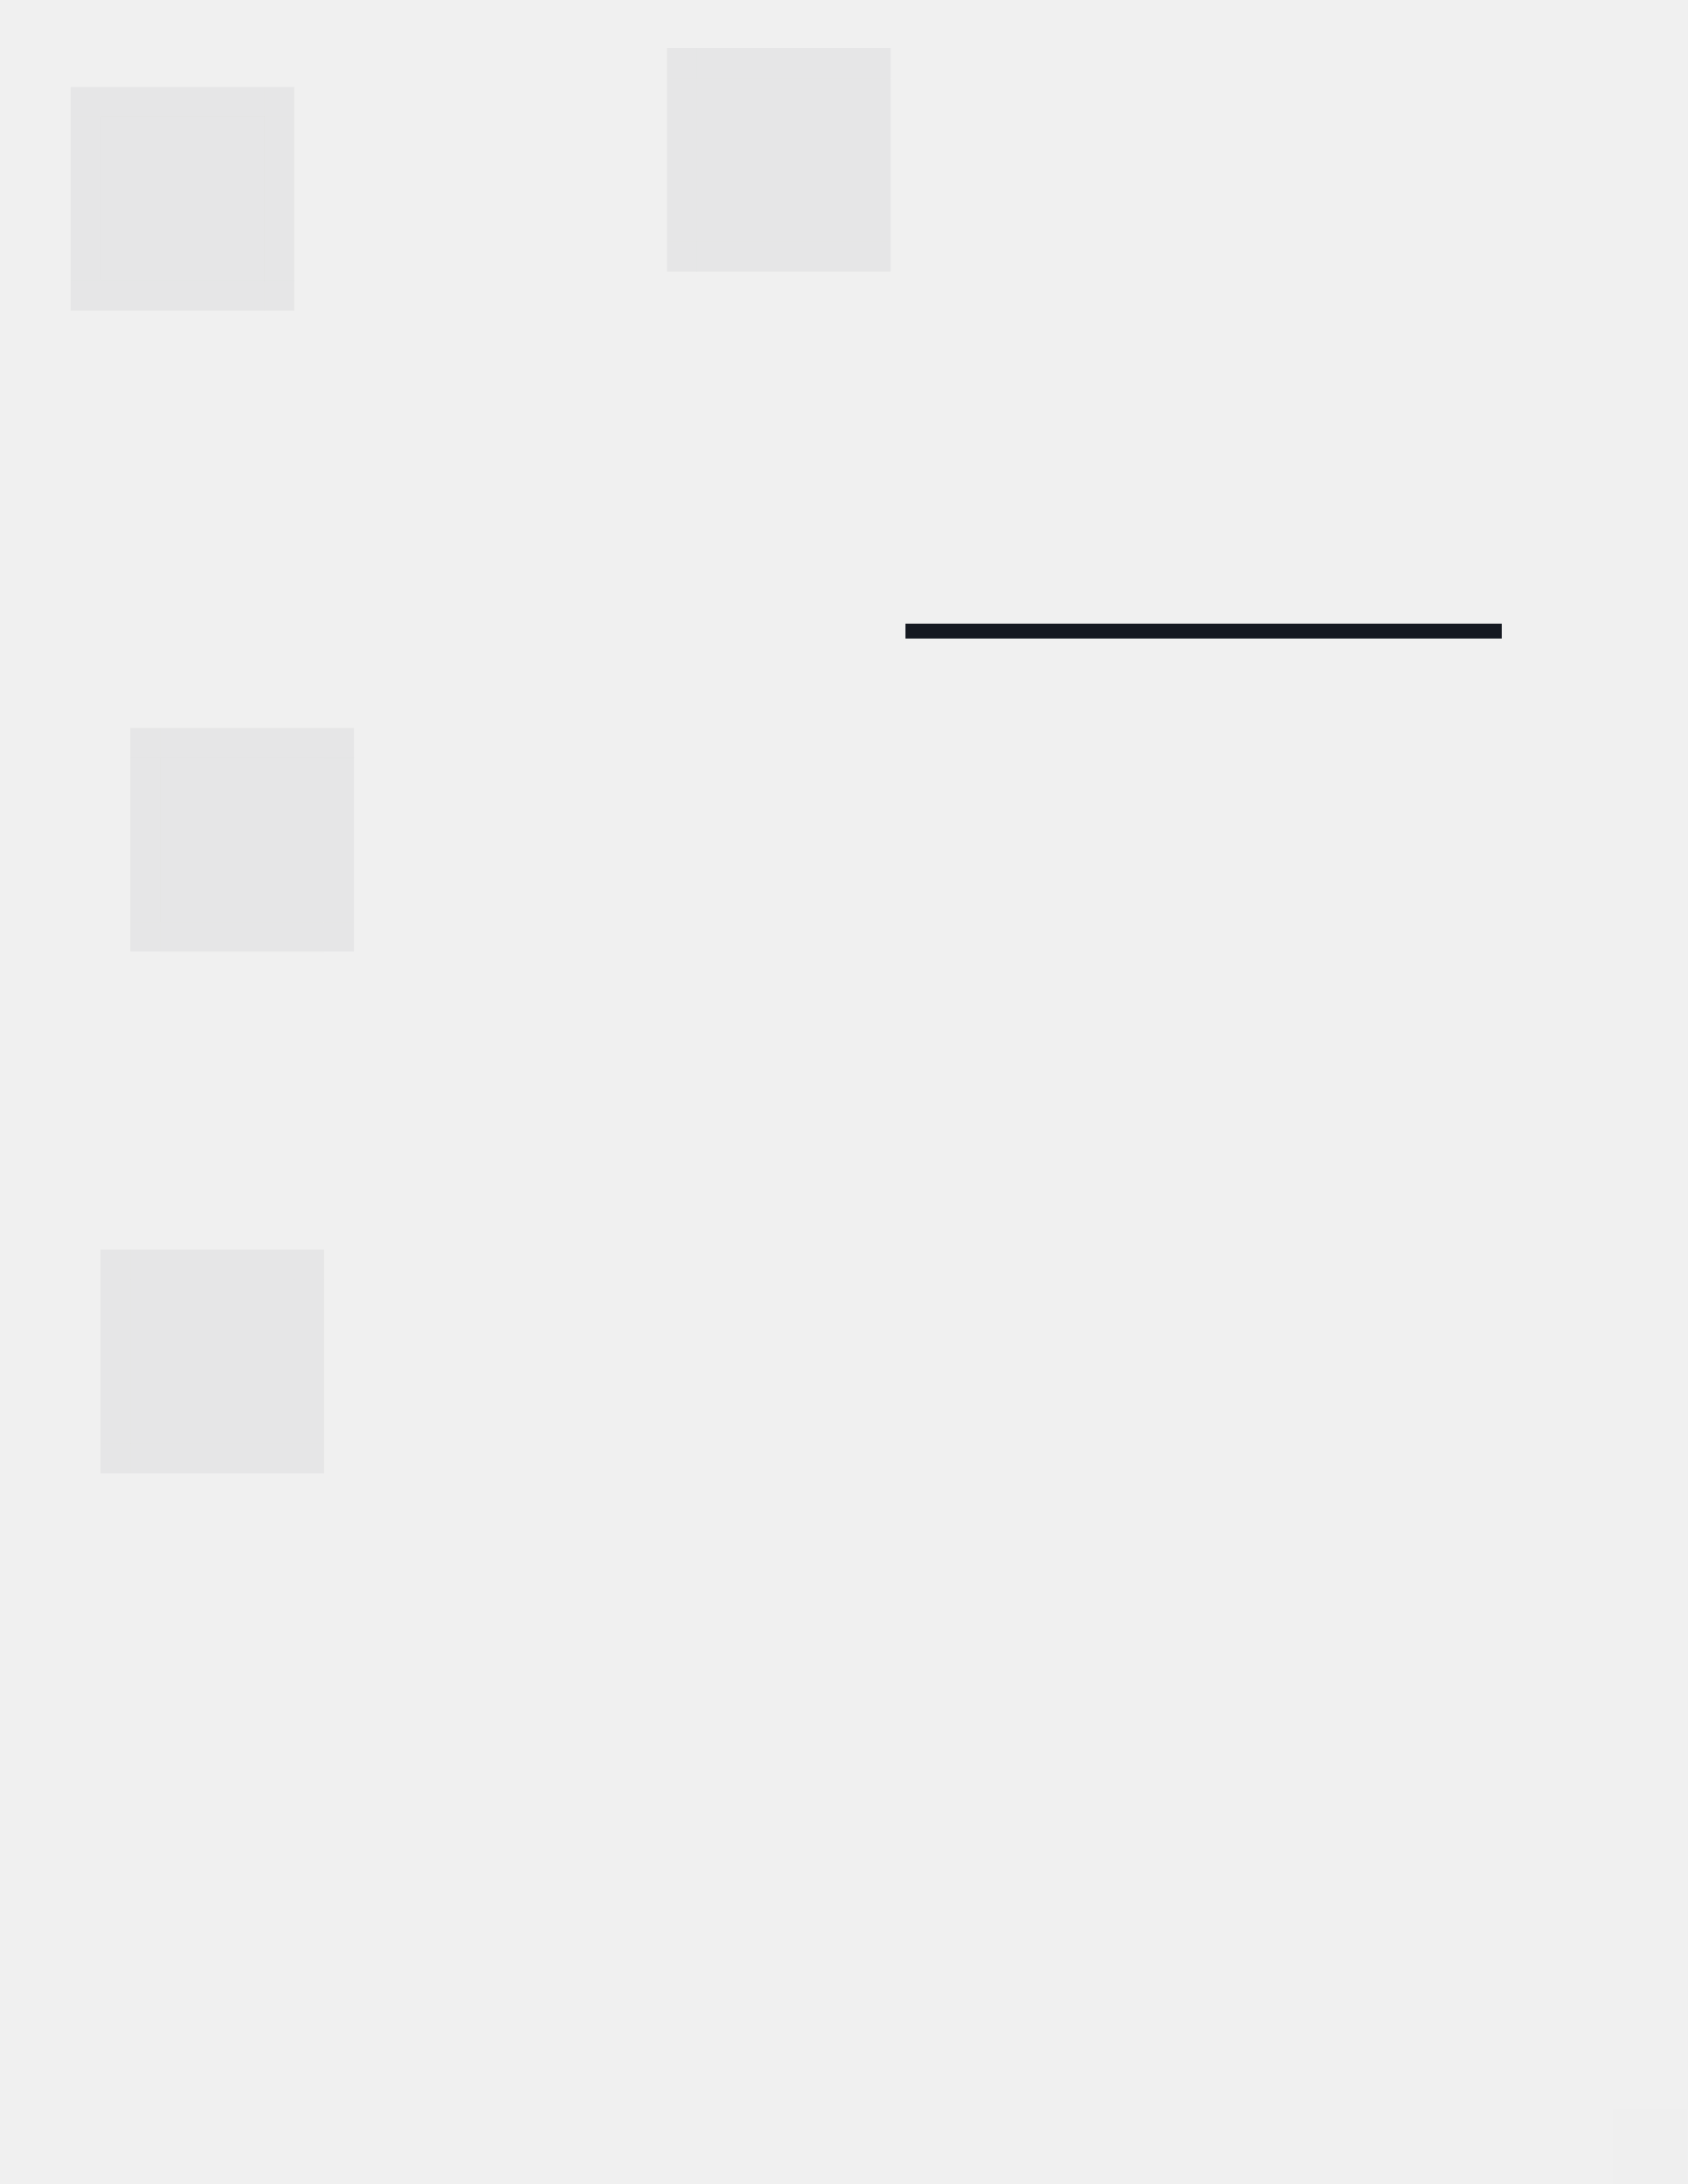
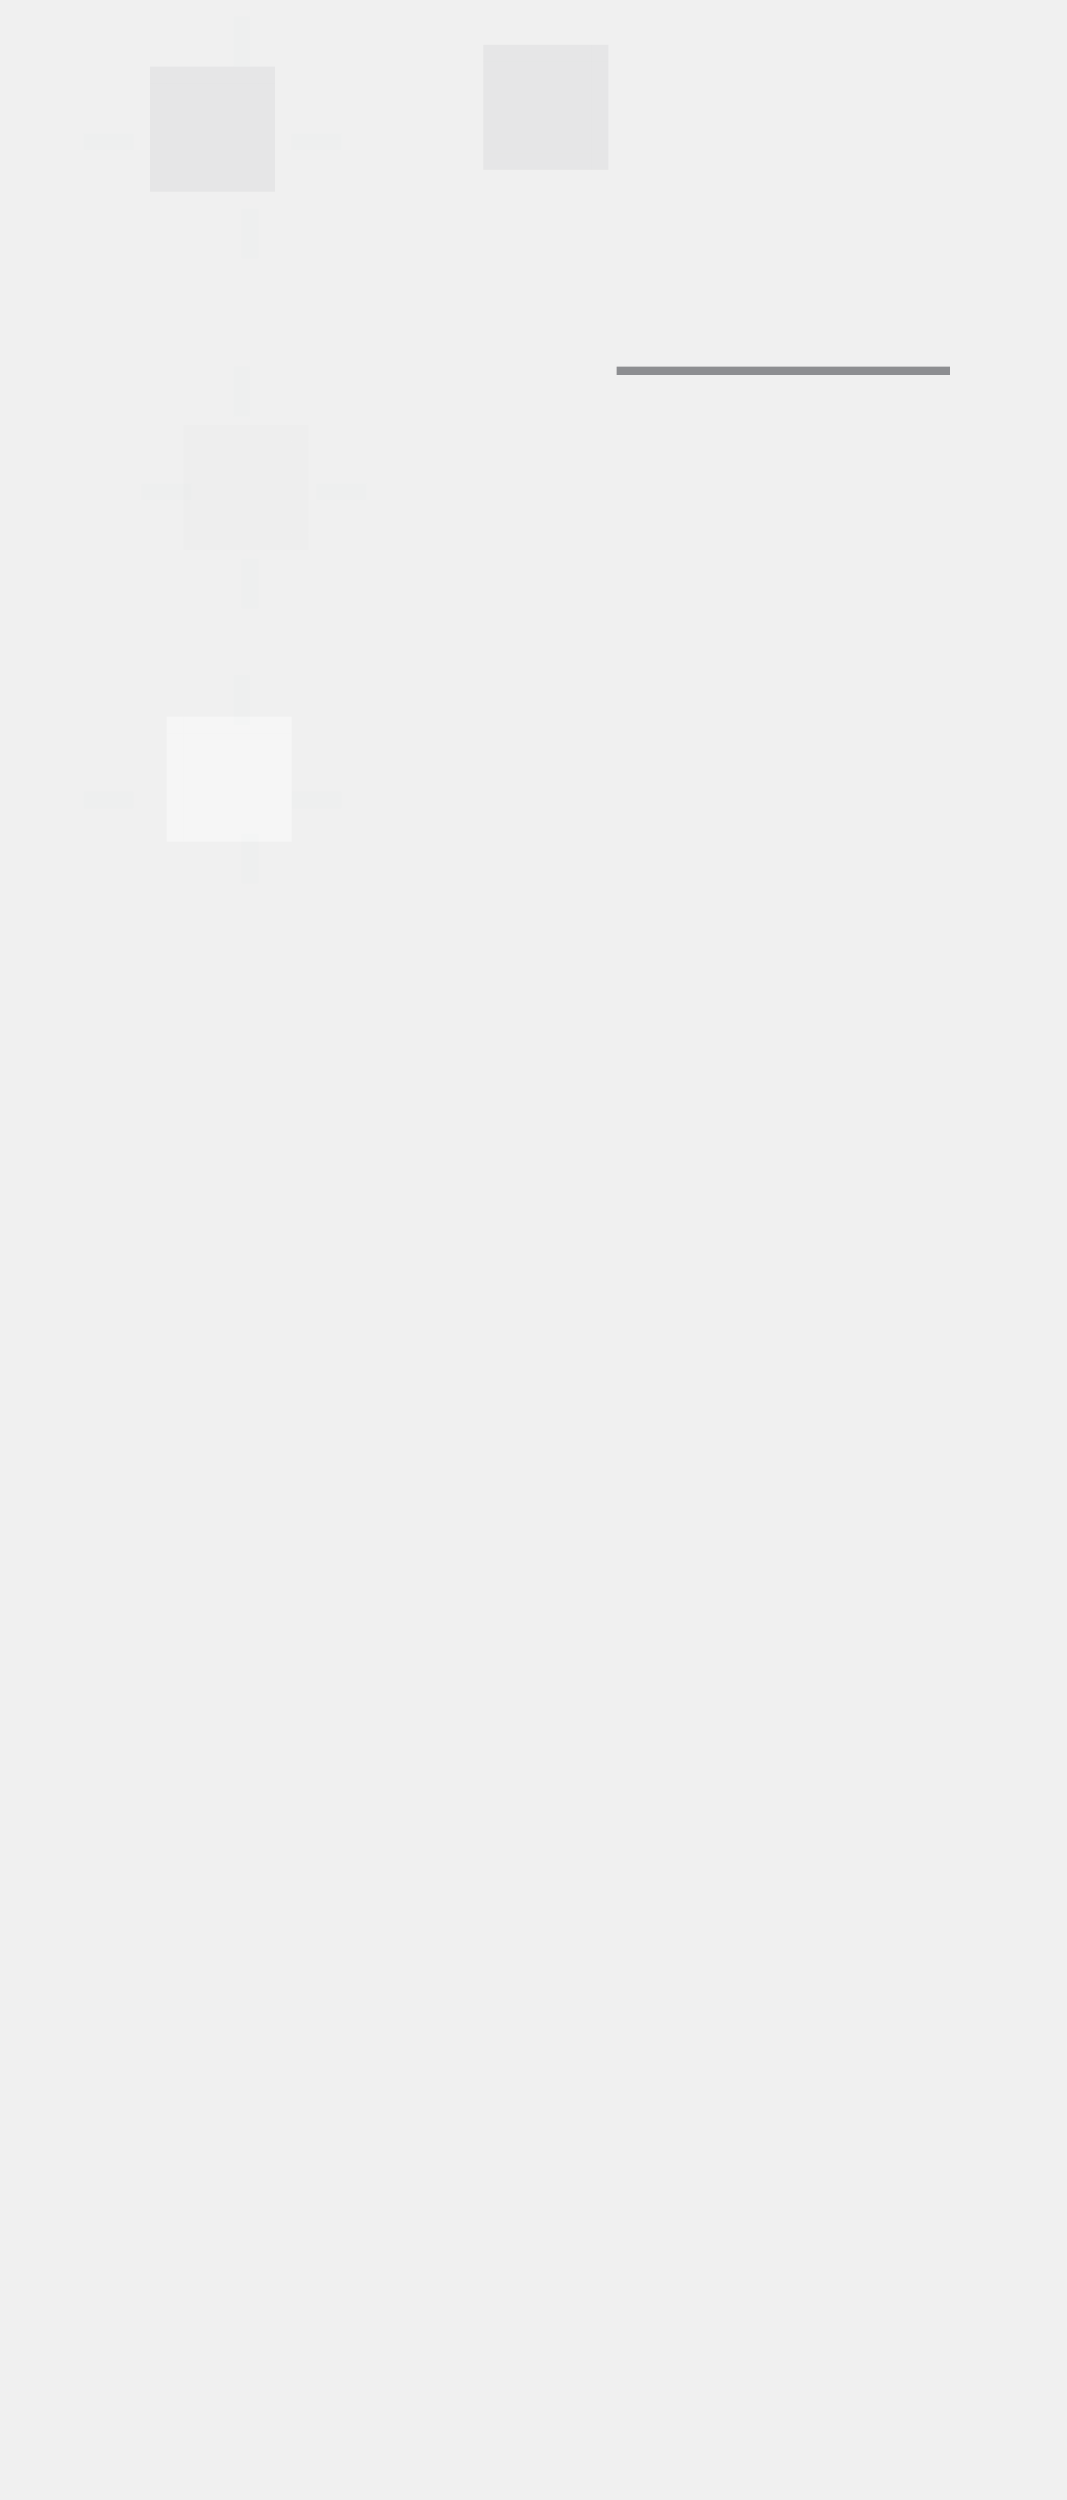
- <svg xmlns="http://www.w3.org/2000/svg" version="1.0" height="146.528" width="113.183" id="svg2">
+ <svg xmlns="http://www.w3.org/2000/svg" xmlns:xlink="http://www.w3.org/1999/xlink" id="svg2" width="136.533" height="320" version="1.0" viewBox="0 0 128 300">
  <defs id="defs5">
-     <style type="text/css" id="current-color-scheme">      
-       }</style>
+     <linearGradient id="linearGradient3830">
+       <stop id="stop3832" offset="0" style="stop-color:#ffffff;stop-opacity:0.843;" />
+       <stop id="stop3834" offset="1" style="stop-color:#ffffff;stop-opacity:0;" />
+     </linearGradient>
+     <linearGradient id="linearGradient3948">
+       <stop id="stop3950" offset="0" style="stop-color:#a5a5a5;stop-opacity:1;" />
+       <stop id="stop3952" offset="1" style="stop-color:#ffffff;stop-opacity:1;" />
+     </linearGradient>
+     <linearGradient id="linearGradient3788">
+       <stop style="stop-color:#ffffff;stop-opacity:0.431;" offset="0" id="stop3790" />
+       <stop style="stop-color:#d7d7d7;stop-opacity:0;" offset="1" id="stop3792" />
+     </linearGradient>
+     <linearGradient id="linearGradient3191">
+       <stop id="stop3193" offset="0" style="stop-color:#ffffff;stop-opacity:1;" />
+       <stop id="stop3195" offset="1" style="stop-color:#ffffff;stop-opacity:0;" />
+     </linearGradient>
+     <linearGradient id="linearGradient3205">
+       <stop style="stop-color:#000000;stop-opacity:1;" offset="0" id="stop3207" />
+       <stop style="stop-color:#000000;stop-opacity:0;" offset="1" id="stop3209" />
+     </linearGradient>
+     <linearGradient id="linearGradient3217">
+       <stop id="stop3219-2" offset="0" style="stop-color:#000000;stop-opacity:1;" />
+       <stop style="stop-color:#000000;stop-opacity:0.498;" offset="0.281" id="stop3173" />
+       <stop id="stop3175" offset="0.558" style="stop-color:#000000;stop-opacity:0.247;" />
+       <stop id="stop3221-6" offset="1" style="stop-color:#000000;stop-opacity:0;" />
+     </linearGradient>
+     <radialGradient xlink:href="#linearGradient3217" id="radialGradient3965" gradientUnits="userSpaceOnUse" gradientTransform="matrix(0.1444476,0,0,0.01872387,-62.31353,11.59544)" cx="389.854" cy="181.83" fx="389.854" fy="181.83" r="373.854" />
+     <radialGradient xlink:href="#linearGradient3205" id="radialGradient3968" gradientUnits="userSpaceOnUse" gradientTransform="matrix(0.1444413,0,0,0.2257731,-62.31106,-8.996376)" cx="389.854" cy="108.5" fx="389.854" fy="108.5" r="373.854" />
+     <radialGradient xlink:href="#linearGradient3191" id="radialGradient3971" gradientUnits="userSpaceOnUse" gradientTransform="matrix(0.1444413,0,0,0.2257731,-62.31106,-7.996376)" cx="389.854" cy="108.5" fx="389.854" fy="108.5" r="373.854" />
+     <radialGradient xlink:href="#linearGradient3205" id="radialGradient3697" gradientUnits="userSpaceOnUse" gradientTransform="matrix(0.06419612,0,0,0.2257731,3.972862,-85.99638)" cx="389.854" cy="108.5" fx="389.854" fy="108.5" r="373.854" />
+     <radialGradient xlink:href="#linearGradient3191" id="radialGradient3700" gradientUnits="userSpaceOnUse" gradientTransform="matrix(0.06419612,0,0,0.2257731,3.972862,-86.99638)" cx="389.854" cy="108.5" fx="389.854" fy="108.5" r="373.854" />
+     <radialGradient r="373.854" fy="108.5" fx="389.854" cy="108.5" cx="389.854" gradientTransform="matrix(0.06419612,0,0,0.2257731,3.972862,-122.9964)" gradientUnits="userSpaceOnUse" id="radialGradient3868" xlink:href="#linearGradient3205" />
+     <radialGradient r="373.854" fy="108.5" fx="389.854" cy="108.5" cx="389.854" gradientTransform="matrix(0.06419612,0,0,0.2257731,3.972862,-109.9964)" gradientUnits="userSpaceOnUse" id="radialGradient3870" xlink:href="#linearGradient3191" />
+     <radialGradient xlink:href="#linearGradient3191" id="radialGradient4081" gradientUnits="userSpaceOnUse" gradientTransform="matrix(0.1444413,0,0,0.2257731,-62.31106,-7.996376)" cx="389.854" cy="108.5" fx="389.854" fy="108.5" r="373.854" />
+     <radialGradient xlink:href="#linearGradient3205" id="radialGradient4083" gradientUnits="userSpaceOnUse" gradientTransform="matrix(0.1444413,0,0,0.2257731,-62.31106,-8.996376)" cx="389.854" cy="108.5" fx="389.854" fy="108.5" r="373.854" />
+     <radialGradient xlink:href="#linearGradient3217" id="radialGradient4085" gradientUnits="userSpaceOnUse" gradientTransform="matrix(0.1444476,0,0,0.01872387,-62.31353,11.59544)" cx="389.854" cy="181.83" fx="389.854" fy="181.83" r="373.854" />
+     <radialGradient xlink:href="#linearGradient3217" id="radialGradient4088" gradientUnits="userSpaceOnUse" gradientTransform="matrix(0.06419893,0,0,0.01872387,3.971765,-10.40456)" cx="389.854" cy="181.83" fx="389.854" fy="181.83" r="373.854" />
+     <radialGradient xlink:href="#linearGradient3205" id="radialGradient4091" gradientUnits="userSpaceOnUse" gradientTransform="matrix(0.06419612,0,0,0.2257731,3.972862,-30.99638)" cx="389.854" cy="108.5" fx="389.854" fy="108.5" r="373.854" />
+     <radialGradient xlink:href="#linearGradient3191" id="radialGradient4094" gradientUnits="userSpaceOnUse" gradientTransform="matrix(0.06419612,0,0,0.2257731,3.972862,-28.99638)" cx="389.854" cy="108.5" fx="389.854" fy="108.5" r="373.854" />
+     <radialGradient xlink:href="#linearGradient3205" id="radialGradient3824" gradientUnits="userSpaceOnUse" gradientTransform="matrix(0.06419612,0,0,0.2257731,3.972862,-85.99638)" cx="389.854" cy="108.5" fx="389.854" fy="108.5" r="373.854" />
+     <radialGradient xlink:href="#linearGradient3191" id="radialGradient3826" gradientUnits="userSpaceOnUse" gradientTransform="matrix(0.06419612,0,0,0.2257731,3.972862,-86.99638)" cx="389.854" cy="108.5" fx="389.854" fy="108.5" r="373.854" />
+     <radialGradient xlink:href="#linearGradient3205" id="radialGradient3067" gradientUnits="userSpaceOnUse" gradientTransform="matrix(0.06419612,0,0,0.2257731,3.972862,-31.99638)" cx="389.854" cy="108.5" fx="389.854" fy="108.5" r="373.854" />
+     <radialGradient xlink:href="#linearGradient3205" id="radialGradient3076" gradientUnits="userSpaceOnUse" gradientTransform="matrix(0.06419612,0,0,0.2257731,3.972862,-31.99638)" cx="389.854" cy="108.5" fx="389.854" fy="108.5" r="373.854" />
+     <radialGradient xlink:href="#linearGradient3191" id="radialGradient3095" gradientUnits="userSpaceOnUse" gradientTransform="matrix(0.06419612,0,0,0.2257731,3.972862,-72.99638)" cx="389.854" cy="108.5" fx="389.854" fy="108.5" r="373.854" />
+     <radialGradient xlink:href="#linearGradient3205" id="radialGradient3098" gradientUnits="userSpaceOnUse" gradientTransform="matrix(0.06419612,0,0,0.2257731,3.972862,-85.99638)" cx="389.854" cy="108.5" fx="389.854" fy="108.5" r="373.854" />
+     <radialGradient xlink:href="#linearGradient3191" id="radialGradient3101" gradientUnits="userSpaceOnUse" gradientTransform="matrix(0.06419612,0,0,0.2257731,3.972862,-109.9964)" cx="389.854" cy="108.5" fx="389.854" fy="108.5" r="373.854" />
+     <radialGradient xlink:href="#linearGradient3205" id="radialGradient3104" gradientUnits="userSpaceOnUse" gradientTransform="matrix(0.06419612,0,0,0.2257731,3.972862,-122.9964)" cx="389.854" cy="108.5" fx="389.854" fy="108.5" r="373.854" />
+     <radialGradient xlink:href="#linearGradient3205" id="radialGradient3066" gradientUnits="userSpaceOnUse" gradientTransform="matrix(0.06419612,0,0,0.2257731,57.97286,-73.99638)" cx="389.854" cy="108.5" fx="389.854" fy="108.5" r="373.854" />
+     <radialGradient xlink:href="#linearGradient3191" id="radialGradient3068" gradientUnits="userSpaceOnUse" gradientTransform="matrix(0.06419612,0,0,0.2257731,57.97286,-72.99638)" cx="389.854" cy="108.5" fx="389.854" fy="108.5" r="373.854" />
+     <linearGradient id="linearGradient3215">
+       <stop id="stop3217" style="stop-color:#ffffff;stop-opacity:1;" offset="0" />
+       <stop id="stop3221" style="stop-color:#ffffff;stop-opacity:0.282;" offset="0.5" />
+       <stop id="stop3219" style="stop-color:#ffffff;stop-opacity:0;" offset="1" />
+     </linearGradient>
+     <linearGradient id="linearGradient4157">
+       <stop style="stop-color:#ffffff;stop-opacity:0.706;" offset="0" id="stop4159" />
+       <stop style="stop-color:#b5b5b5;stop-opacity:0.196;" offset="1" id="stop4161" />
+     </linearGradient>
+     <style id="current-color-scheme" type="text/css" />
  </defs>
-   <g transform="translate(-2.257415,-6.158898)" style="opacity:1" id="separator">
-     <rect style="color:#fcfcfc;opacity:0.2;fill:currentColor;fill-opacity:1;stroke:none" id="rect4052" width="40" height="1" x="63" y="-49" transform="scale(1,-1)" class="ColorScheme-ViewBackground" />
-     <rect class="ColorScheme-ViewText" transform="scale(1,-1)" y="-49" x="63" height="1" width="40" id="rect4054" style="color:#31363b;opacity:1;fill:#151921;fill-opacity:1;stroke:none" />
+   <rect ry="2.077" rx="0" y="-10" x="-10" height="2.077" width="2.033" id="hint-tile-center" style="fill:#008080;fill-opacity:1;fill-rule:nonzero;stroke:none;opacity:0.01" />
+   <rect style="fill:#008080;fill-opacity:1;fill-rule:nonzero;stroke:none;opacity:0.01" id="pressed-hint-top-margin" width="2" height="6" x="28" y="2" />
+   <rect y="25" x="29" height="6" width="2" id="pressed-hint-bottom-margin" style="fill:#008080;fill-opacity:1;fill-rule:nonzero;stroke:none;opacity:0.01" />
+   <rect y="16" x="10" height="2" width="6" id="pressed-hint-left-margin" style="fill:#008080;fill-opacity:1;fill-rule:nonzero;stroke:none;opacity:0.01" />
+   <rect style="fill:#008080;fill-opacity:1;fill-rule:nonzero;stroke:none;opacity:0.01" id="pressed-hint-right-margin" width="6" height="2" x="35" y="16" />
+   <rect style="fill:#008080;fill-opacity:1;fill-rule:nonzero;stroke:none;opacity:0.01" id="normal-hint-left-margin" width="6" height="2" x="17" y="58" />
+   <rect y="44" x="28" height="6" width="2" id="normal-hint-top-margin" style="fill:#008080;fill-opacity:1;fill-rule:nonzero;stroke:none;opacity:0.01" />
+   <rect style="fill:#008080;fill-opacity:1;fill-rule:nonzero;stroke:none;opacity:0.01" id="normal-hint-bottom-margin" width="2" height="6" x="29" y="67" />
+   <rect y="58" x="38" height="2" width="6" id="normal-hint-right-margin" style="fill:#008080;fill-opacity:1;fill-rule:nonzero;stroke:none;opacity:0.01" />
+   <g id="separator" style="opacity:1" transform="translate(11,-4)">
+     <rect class="ColorScheme-ViewBackground" transform="scale(1,-1)" y="-49" x="63" height="1" width="40" id="rect4052" style="opacity:0.2;fill:currentColor;fill-opacity:1;stroke:none" />
+     <rect style="opacity:0.3;fill:#151921;fill-opacity:1;stroke:none" id="rect4054" width="40" height="1" x="63" y="-49" transform="scale(1,-1)" class="ColorScheme-ViewText" />
  </g>
-   <path class="ColorScheme-ViewBackground" style="color:#fcfcfc;opacity:0.05;fill:#151921;fill-opacity:1;fill-rule:nonzero;stroke:none" d="m 10.743,50.841 v 11 h 11 v -11 z" id="normal-center" />
-   <path class="ColorScheme-ViewBackground" style="color:#fcfcfc;opacity:0.05;fill:#151921;fill-opacity:1;fill-rule:nonzero;stroke:none" d="m 21.743,50.841 v 11 h 2 c 6.68e-4,-0.018 0,-0.034 0,-0.053 v -10.894 c 0,-0.018 6.68e-4,-0.035 0,-0.053 h -2 z" id="normal-right" />
-   <path class="ColorScheme-ViewBackground" style="color:#fcfcfc;opacity:0.05;fill:#151921;fill-opacity:1;fill-rule:nonzero;stroke:none" d="m 10.743,48.841 v 2 H 21.743 V 48.841 c -0.004,-6.7e-4 0.004,0 10e-7,0 h -10.988 c -0.004,0 -0.008,-6.7e-4 -0.012,0 z" id="normal-top" />
-   <path class="ColorScheme-ViewBackground" style="color:#fcfcfc;opacity:0.05;fill:#151921;fill-opacity:1;fill-rule:nonzero;stroke:none" d="m 8.743,50.841 c -6.7e-4,0.018 0,0.034 0,0.053 v 10.894 c 0,0.018 -6.7e-4,0.035 0,0.053 h 2 v -11 H 8.743 Z" id="normal-left" />
-   <path class="ColorScheme-ViewBackground" style="color:#fcfcfc;opacity:0.05;fill:#151921;fill-opacity:1;fill-rule:nonzero;stroke:none" d="m 10.743,61.841 v 2 h 11 v -2 z" id="normal-bottom" />
-   <path class="ColorScheme-ViewBackground" id="normal-topleft" d="m 8.743,48.841 v 2 H 10.742 V 48.841 c -7.46e-4,-6.7e-4 7.63e-4,0 0,0 H 8.745 c -7.28e-4,0 -0.002,-6.7e-4 -0.002,0 z" style="color:#fcfcfc;opacity:0.05;fill:#151921;fill-opacity:1;fill-rule:nonzero;stroke:none" />
-   <path class="ColorScheme-ViewBackground" id="normal-topright" d="m 21.743,48.842 v 2 h 2 v -2 c -7.46e-4,-6.7e-4 7.63e-4,0 0,0 h -1.998 c -7.28e-4,0 -0.002,-6.7e-4 -0.002,0 z" style="color:#fcfcfc;opacity:0.05;fill:#151921;fill-opacity:1;fill-rule:nonzero;stroke:none" />
-   <path class="ColorScheme-ViewBackground" style="color:#fcfcfc;opacity:0.05;fill:#151921;fill-opacity:1;fill-rule:nonzero;stroke:none" d="m 21.743,61.841 v 2 h 2 V 61.841 c -7.46e-4,-6.7e-4 7.63e-4,0 0,0 h -1.998 c -7.28e-4,0 -0.002,-6.7e-4 -0.002,0 z" id="normal-bottomright" />
-   <path class="ColorScheme-ViewBackground" id="normal-bottomleft" d="m 8.743,61.841 v 2 H 10.742 V 61.841 c -7.46e-4,-6.7e-4 7.63e-4,0 0,0 H 8.745 c -7.28e-4,0 -0.002,-6.7e-4 -0.002,0 z" style="color:#fcfcfc;opacity:0.05;fill:#151921;fill-opacity:1;fill-rule:nonzero;stroke:none" />
-   <path class="ColorScheme-ViewFocus" style="color:#3daee9;opacity:0.05;fill:#151921;fill-opacity:1;fill-rule:nonzero;stroke:none" d="M 6.742,7.841 V 18.841 H 17.742 V 7.841 Z" id="pressed-center" />
-   <path class="ColorScheme-ViewFocus" style="color:#3daee9;opacity:0.05;fill:#151921;fill-opacity:1;fill-rule:nonzero;stroke:none" d="M 17.742,7.841 V 18.841 h 2 c 6.68e-4,-0.018 0,-0.034 0,-0.053 V 7.894 c 0,-0.018 6.68e-4,-0.035 0,-0.053 h -2 z" id="pressed-right" />
-   <path class="ColorScheme-ViewFocus" style="color:#3daee9;opacity:0.05;fill:#151921;fill-opacity:1;fill-rule:nonzero;stroke:none" d="m 6.742,5.841 v 2 H 17.742 v -2 c -0.004,-6.7e-4 0.004,0 3.01e-4,0 H 6.754 c -0.004,0 -0.008,-6.7e-4 -0.012,0 z" id="pressed-top" />
-   <path class="ColorScheme-ViewFocus" style="color:#3daee9;opacity:0.05;fill:#151921;fill-opacity:1;fill-rule:nonzero;stroke:none" d="m 4.743,7.841 c -6.7e-4,0.018 0,0.034 0,0.053 V 18.788 c 0,0.018 -6.7e-4,0.035 0,0.053 h 2 V 7.841 h -2 z" id="pressed-left" />
-   <path class="ColorScheme-ViewFocus" style="color:#3daee9;opacity:0.05;fill:#151921;fill-opacity:1;fill-rule:nonzero" d="m 6.743,18.841 v 2 H 17.743 v -2 z" id="pressed-bottom" />
-   <path class="ColorScheme-ViewFocus" id="pressed-topleft" d="m 4.742,5.841 v 2 h 2 v -2 c -7.45e-4,-6.7e-4 8.18e-4,0 5.5e-5,0 h -1.998 c -7.27e-4,0 -0.002,-6.7e-4 -0.002,0 z" style="color:#3daee9;opacity:0.05;fill:#151921;fill-opacity:1;fill-rule:nonzero;stroke:none" />
-   <path class="ColorScheme-ViewFocus" style="color:#3daee9;opacity:0.05;fill:#151921;fill-opacity:1;fill-rule:nonzero;stroke:none" d="m 17.743,5.841 v 2 h 2 v -2 c -7.45e-4,-6.7e-4 8.18e-4,0 5.5e-5,0 h -1.998 c -7.27e-4,0 -0.002,-6.7e-4 -0.002,0 z" id="pressed-topright" />
-   <path class="ColorScheme-ViewFocus" id="pressed-bottomright" d="m 17.743,18.841 v 2 h 2 v -2 c -7.45e-4,-6.7e-4 8.18e-4,0 5.5e-5,0 h -1.998 c -7.27e-4,0 -0.002,-6.7e-4 -0.002,0 z" style="color:#3daee9;opacity:0.05;fill:#151921;fill-opacity:1;fill-rule:nonzero;stroke:none" />
-   <path class="ColorScheme-ViewFocus" style="color:#3daee9;opacity:0.05;fill:#151921;fill-opacity:1;fill-rule:nonzero;stroke:none" d="m 4.743,18.841 v 2 h 2 v -2 c -7.45e-4,-6.7e-4 8.18e-4,0 5.5e-5,0 h -1.998 c -7.27e-4,0 -0.002,-6.7e-4 -0.002,0 z" id="pressed-bottomleft" />
-   <path class="ColorScheme-ViewBackground" style="color:#fcfcfc;opacity:0.05;fill:#151921;fill-opacity:1;fill-rule:nonzero;stroke:none" d="m 8.742,85.841 v 11 H 19.742 v -11 z" id="section-center" />
-   <path class="ColorScheme-ViewBackground" style="color:#fcfcfc;opacity:0.05;fill:#151921;fill-opacity:1;fill-rule:nonzero;stroke:none" d="m 19.742,85.841 v 11 h 2 c 6.68e-4,-0.018 0,-0.034 0,-0.053 v -10.894 c 0,-0.018 6.68e-4,-0.035 0,-0.053 h -2 z" id="section-right" />
-   <path class="ColorScheme-ViewBackground" style="color:#fcfcfc;opacity:0.05;fill:#151921;fill-opacity:1;fill-rule:nonzero;stroke:none" d="m 8.742,83.841 v 2 H 19.742 v -2 c -0.004,-6.7e-4 0.004,0 10e-7,0 H 8.754 c -0.004,0 -0.008,-6.7e-4 -0.012,0 z" id="section-top" />
-   <path class="ColorScheme-ViewBackground" style="color:#fcfcfc;opacity:0.05;fill:#151921;fill-opacity:1;fill-rule:nonzero;stroke:none" d="m 6.743,85.841 c -6.7e-4,0.018 0,0.034 0,0.053 v 10.894 c 0,0.018 -6.7e-4,0.035 0,0.053 h 2 v -11 h -2 z" id="section-left" />
-   <path class="ColorScheme-ViewBackground" style="color:#fcfcfc;opacity:0.05;fill:#151921;fill-opacity:1;fill-rule:nonzero;stroke:none" d="m 8.742,96.841 v 2 H 19.742 v -2 z" id="section-bottom" />
-   <g id="g872" style="fill:#151921;fill-opacity:1" transform="translate(-13.25741,-2.158898)">
-     <path style="color:#fcfcfc;opacity:0.05;fill:#151921;fill-opacity:1;fill-rule:nonzero;stroke:none" d="M 20,86 V 88 h 2 v -2 c -7.46e-4,-6.7e-4 7.63e-4,0 0,0 h -1.998 c -7.28e-4,0 -0.002,-6.7e-4 -0.002,0 z" id="section-topleft" class="ColorScheme-ViewBackground" />
-   </g>
-   <path class="ColorScheme-ViewBackground" id="section-topright" d="m 19.742,83.841 v 2 h 2 V 83.841 c -7.46e-4,-6.7e-4 7.63e-4,0 0,0 h -1.998 c -7.28e-4,0 -0.002,-6.7e-4 -0.002,0 z" style="color:#fcfcfc;opacity:0.05;fill:#151921;fill-opacity:1;fill-rule:nonzero;stroke:none" />
-   <path class="ColorScheme-ViewBackground" style="color:#fcfcfc;opacity:0.05;fill:#151921;fill-opacity:1;fill-rule:nonzero;stroke:none" d="m 19.742,96.841 v 2 h 2 v -2 c -7.46e-4,-6.7e-4 7.63e-4,0 0,0 h -1.998 c -7.28e-4,0 -0.002,-6.7e-4 -0.002,0 z" id="section-bottomright" />
-   <path class="ColorScheme-ViewBackground" id="section-bottomleft" d="m 6.742,96.841 v 2 h 2 v -2 c -7.46e-4,-6.7e-4 7.63e-4,0 0,0 h -1.998 c -7.28e-4,0 -0.002,-6.7e-4 -0.002,0 z" style="color:#fcfcfc;opacity:0.05;fill:#151921;fill-opacity:1;fill-rule:nonzero;stroke:none" />
-   <path class="ColorScheme-ViewFocus" style="color:#3daee9;opacity:0.05;fill:#151921;fill-opacity:1;fill-rule:nonzero;stroke:none" d="M 46.742,5.225 V 16.225 H 57.742 V 5.225 Z" id="hover-center" />
-   <path class="ColorScheme-ViewFocus" style="color:#3daee9;opacity:0.05;fill:#151921;fill-opacity:1;fill-rule:nonzero;stroke:none" d="M 57.742,5.225 V 16.225 h 2 c 6.68e-4,-0.018 0,-0.034 0,-0.053 V 5.278 c 0,-0.018 6.68e-4,-0.035 0,-0.053 h -2 z" id="hover-right" />
-   <path class="ColorScheme-ViewFocus" style="color:#3daee9;opacity:0.05;fill:#151921;fill-opacity:1;fill-rule:nonzero;stroke:none" d="m 46.742,3.225 v 2 h 11 v -2 c -0.004,-6.7e-4 0.004,0 3.01e-4,0 h -10.988 c -0.004,0 -0.008,-6.7e-4 -0.012,0 z" id="hover-top" />
-   <path class="ColorScheme-ViewFocus" style="color:#3daee9;opacity:0.05;fill:#151921;fill-opacity:1;fill-rule:nonzero;stroke:none" d="m 44.743,5.225 c -6.7e-4,0.018 0,0.034 0,0.053 V 16.172 c 0,0.018 -6.7e-4,0.035 0,0.053 h 2 V 5.225 h -2 z" id="hover-left" />
-   <path class="ColorScheme-ViewFocus" style="color:#3daee9;opacity:0.05;fill:#151921;fill-opacity:1;fill-rule:nonzero" d="m 46.743,16.225 v 2 h 11 v -2 z" id="hover-bottom" />
-   <path class="ColorScheme-ViewFocus" id="hover-topleft" d="m 44.742,3.225 v 2 h 2 v -2 c -7.45e-4,-6.7e-4 8.18e-4,0 5.5e-5,0 h -1.998 c -7.27e-4,0 -0.002,-6.7e-4 -0.002,0 z" style="color:#3daee9;opacity:0.05;fill:#151921;fill-opacity:1;fill-rule:nonzero;stroke:none" />
-   <path class="ColorScheme-ViewFocus" style="color:#3daee9;opacity:0.05;fill:#151921;fill-opacity:1;fill-rule:nonzero;stroke:none" d="m 57.743,3.225 v 2 h 2 v -2 c -7.45e-4,-6.7e-4 8.18e-4,0 5.5e-5,0 h -1.998 c -7.27e-4,0 -0.002,-6.7e-4 -0.002,0 z" id="hover-topright" />
-   <path class="ColorScheme-ViewFocus" id="hover-bottomright" d="m 57.743,16.225 v 2 h 2 v -2 c -7.45e-4,-6.7e-4 8.18e-4,0 5.5e-5,0 h -1.998 c -7.27e-4,0 -0.002,-6.7e-4 -0.002,0 z" style="color:#3daee9;opacity:0.05;fill:#151921;fill-opacity:1;fill-rule:nonzero;stroke:none" />
-   <path class="ColorScheme-ViewFocus" style="color:#3daee9;opacity:0.05;fill:#151921;fill-opacity:1;fill-rule:nonzero;stroke:none" d="m 44.743,16.225 v 2 h 2 v -2 c -7.45e-4,-6.7e-4 8.18e-4,0 5.5e-5,0 h -1.998 c -7.27e-4,0 -0.002,-6.7e-4 -0.002,0 z" id="hover-bottomleft" />
-   <rect style="opacity:0.01;fill:#4e9fac;fill-opacity:1;stroke:none" id="hint-stretch-borders" width="5" height="5" x="108.183" y="141.528" />
+   <path id="normal-center" d="m 24,53 v 11 h 11 v -11 z" style="opacity:0.01;fill:currentColor;fill-opacity:1;fill-rule:nonzero;stroke:none" class="ColorScheme-ViewBackground" />
+   <path id="normal-right" d="m 35,53 v 11 h 2 c 6.68e-4,-0.018 0,-0.034 0,-0.053 v -10.894 c 0,-0.018 6.68e-4,-0.035 0,-0.053 h -2 z" style="opacity:0.01;fill:currentColor;fill-opacity:1;fill-rule:nonzero;stroke:none" class="ColorScheme-ViewBackground" />
+   <path id="normal-top" d="m 24,51 v 2 h 11 v -2 c -0.004,-6.7e-4 0.004,0 10e-7,0 H 24.012 c -0.004,0 -0.008,-6.7e-4 -0.012,0 z" style="opacity:0.01;fill:currentColor;fill-opacity:1;fill-rule:nonzero;stroke:none" class="ColorScheme-ViewBackground" />
+   <path id="normal-left" d="m 22,53 c -6.7e-4,0.018 0,0.034 0,0.053 v 10.894 c 0,0.018 -6.7e-4,0.035 0,0.053 h 2 v -11 h -2 z" style="opacity:0.01;fill:currentColor;fill-opacity:1;fill-rule:nonzero;stroke:none" class="ColorScheme-ViewBackground" />
+   <path id="normal-bottom" d="m 24,64 v 2 h 11 v -2 z" style="opacity:0.01;fill:currentColor;fill-opacity:1;fill-rule:nonzero;stroke:none" class="ColorScheme-ViewBackground" />
+   <path style="opacity:0.01;fill:currentColor;fill-opacity:1;fill-rule:nonzero;stroke:none" d="m 22,51 v 2 h 2 v -2 c -7.46e-4,-6.7e-4 7.63e-4,0 0,0 h -1.998 c -7.28e-4,0 -0.002,-6.7e-4 -0.002,0 z" id="normal-topleft" class="ColorScheme-ViewBackground" />
+   <path style="opacity:0.01;fill:currentColor;fill-opacity:1;fill-rule:nonzero;stroke:none" d="m 35,51.001 v 2 h 2 v -2 c -7.46e-4,-6.7e-4 7.63e-4,0 0,0 h -1.998 c -7.28e-4,0 -0.002,-6.7e-4 -0.002,0 z" id="normal-topright" class="ColorScheme-ViewBackground" />
+   <path id="normal-bottomright" d="M 35,64 V 66 h 2 v -2 c -7.46e-4,-6.7e-4 7.63e-4,0 0,0 h -1.998 c -7.28e-4,0 -0.002,-6.7e-4 -0.002,0 z" style="opacity:0.01;fill:currentColor;fill-opacity:1;fill-rule:nonzero;stroke:none" class="ColorScheme-ViewBackground" />
+   <path style="opacity:0.01;fill:currentColor;fill-opacity:1;fill-rule:nonzero;stroke:none" d="M 22,64 V 66 h 2 v -2 c -7.46e-4,-6.7e-4 7.63e-4,0 0,0 h -1.998 c -7.28e-4,0 -0.002,-6.7e-4 -0.002,0 z" id="normal-bottomleft" class="ColorScheme-ViewBackground" />
+   <path id="pressed-center" d="M 20,10 V 21 H 31 V 10 Z" style="opacity:0.05;fill:#151921;fill-opacity:1;fill-rule:nonzero;stroke:none" class="ColorScheme-ViewFocus" />
+   <path id="pressed-right" d="M 31,10 V 21 h 2 c 6.68e-4,-0.018 0,-0.034 0,-0.053 V 10.053 c 0,-0.018 6.68e-4,-0.035 0,-0.053 h -2 z" style="opacity:0.05;fill:#151921;fill-opacity:1;fill-rule:nonzero;stroke:none" class="ColorScheme-ViewFocus" />
+   <path id="pressed-top" d="m 20,8 v 2 H 31 V 8 c -0.004,-6.7e-4 0.004,0 3.01e-4,0 H 20.012 c -0.004,0 -0.008,-6.7e-4 -0.012,0 z" style="opacity:0.05;fill:#151921;fill-opacity:1;fill-rule:nonzero;stroke:none" class="ColorScheme-ViewFocus" />
+   <path id="pressed-left" d="m 18,10 c -6.7e-4,0.018 0,0.034 0,0.053 v 10.894 c 0,0.018 -6.7e-4,0.035 0,0.053 h 2 V 10 h -2 z" style="opacity:0.05;fill:#151921;fill-opacity:1;fill-rule:nonzero;stroke:none" class="ColorScheme-ViewFocus" />
+   <path id="pressed-bottom" d="m 20,21 v 2 h 11 v -2 z" style="opacity:0.05;fill:#151921;fill-opacity:1;fill-rule:nonzero" class="ColorScheme-ViewFocus" />
+   <path style="opacity:0.05;fill:#151921;fill-opacity:1;fill-rule:nonzero;stroke:none" d="m 18,8 v 2 h 2 V 8 c -7.45e-4,-6.7e-4 8.18e-4,0 5.5e-5,0 h -1.998 c -7.27e-4,0 -0.002,-6.7e-4 -0.002,0 z" id="pressed-topleft" class="ColorScheme-ViewFocus" />
+   <path id="pressed-topright" d="m 31,8 v 2 h 2 V 8 c -7.45e-4,-6.7e-4 8.18e-4,0 5.5e-5,0 H 31.002 c -7.27e-4,0 -0.002,-6.7e-4 -0.002,0 z" style="opacity:0.05;fill:#151921;fill-opacity:1;fill-rule:nonzero;stroke:none" class="ColorScheme-ViewFocus" />
+   <path style="opacity:0.05;fill:#151921;fill-opacity:1;fill-rule:nonzero;stroke:none" d="M 31,21 V 23 h 2 v -2 c -7.45e-4,-6.7e-4 8.18e-4,0 5.5e-5,0 H 31.002 c -7.27e-4,0 -0.002,-6.7e-4 -0.002,0 z" id="pressed-bottomright" class="ColorScheme-ViewFocus" />
+   <path id="pressed-bottomleft" d="M 18,21 V 23 h 2 v -2 c -7.45e-4,-6.7e-4 8.18e-4,0 5.5e-5,0 H 18.002 c -7.27e-4,0 -0.002,-6.7e-4 -0.002,0 z" style="opacity:0.05;fill:#151921;fill-opacity:1;fill-rule:nonzero;stroke:none" class="ColorScheme-ViewFocus" />
+   <path id="section-center" d="M 22,88 V 99 H 33 V 88 Z" style="opacity:0.4;fill:#ffffff;fill-opacity:1;fill-rule:nonzero;stroke:none" class="ColorScheme-ViewBackground" />
+   <path id="section-right" d="m 33,88 v 11 h 2 c 6.68e-4,-0.018 0,-0.034 0,-0.053 V 88.053 c 0,-0.018 6.68e-4,-0.035 0,-0.053 h -2 z" style="opacity:0.4;fill:#ffffff;fill-opacity:1;fill-rule:nonzero;stroke:none" class="ColorScheme-ViewBackground" />
+   <path id="section-top" d="M 22,86 V 88 h 11 v -2 c -0.004,-6.7e-4 0.004,0 10e-7,0 H 22.012 c -0.004,0 -0.008,-6.7e-4 -0.012,0 z" style="opacity:0.4;fill:#ffffff;fill-opacity:1;fill-rule:nonzero;stroke:none" class="ColorScheme-ViewBackground" />
+   <path id="section-left" d="m 20,88 c -6.7e-4,0.018 0,0.034 0,0.053 v 10.894 c 0,0.018 -6.7e-4,0.035 0,0.053 h 2 v -11 h -2 z" style="opacity:0.4;fill:#ffffff;fill-opacity:1;fill-rule:nonzero;stroke:none" class="ColorScheme-ViewBackground" />
+   <path id="section-bottom" d="m 22,99 v 2 h 11 V 99 Z" style="opacity:0.4;fill:#ffffff;fill-opacity:1;fill-rule:nonzero;stroke:none" class="ColorScheme-ViewBackground" />
+   <path style="opacity:0.4;fill:#ffffff;fill-opacity:1;fill-rule:nonzero;stroke:none" d="M 20,86 V 88 h 2 v -2 c -7.46e-4,-6.7e-4 7.63e-4,0 0,0 h -1.998 c -7.28e-4,0 -0.002,-6.7e-4 -0.002,0 z" id="section-topleft" class="ColorScheme-ViewBackground" />
+   <path style="opacity:0.4;fill:#ffffff;fill-opacity:1;fill-rule:nonzero;stroke:none" d="M 33,86 V 88 h 2 v -2 c -7.46e-4,-6.7e-4 7.63e-4,0 0,0 h -1.998 c -7.28e-4,0 -0.002,-6.7e-4 -0.002,0 z" id="section-topright" class="ColorScheme-ViewBackground" />
+   <path id="section-bottomright" d="m 33,99 v 2 h 2 v -2 c -7.46e-4,-6.7e-4 7.63e-4,0 0,0 h -1.998 c -7.28e-4,0 -0.002,-6.7e-4 -0.002,0 z" style="opacity:0.4;fill:#ffffff;fill-opacity:1;fill-rule:nonzero;stroke:none" class="ColorScheme-ViewBackground" />
+   <path style="opacity:0.4;fill:#ffffff;fill-opacity:1;fill-rule:nonzero;stroke:none" d="m 20,99 v 2 h 2 v -2 c -7.46e-4,-6.7e-4 7.63e-4,0 0,0 h -1.998 c -7.28e-4,0 -0.002,-6.7e-4 -0.002,0 z" id="section-bottomleft" class="ColorScheme-ViewBackground" />
+   <rect style="fill:#008080;fill-opacity:1;fill-rule:nonzero;stroke:none;opacity:0.01" id="section-hint-top-margin" width="2" height="6" x="28" y="81" />
+   <rect y="95" x="10" height="2" width="6" id="section-hint-left-margin" style="fill:#008080;fill-opacity:1;fill-rule:nonzero;stroke:none;opacity:0.01" />
+   <rect style="fill:#008080;fill-opacity:1;fill-rule:nonzero;stroke:none;opacity:0.01" id="section-hint-right-margin" width="6" height="2" x="34.965" y="95" />
+   <rect y="100" x="29" height="6" width="2" id="section-hint-bottom-margin" style="fill:#008080;fill-opacity:1;fill-rule:nonzero;stroke:none;opacity:0.01" />
+   <path id="hover-center" d="M 60,7.384 V 18.384 H 71 V 7.384 Z" style="opacity:0.05;fill:#151921;fill-opacity:1;fill-rule:nonzero;stroke:none" class="ColorScheme-ViewFocus" />
+   <path id="hover-right" d="M 71,7.384 V 18.384 h 2 c 6.68e-4,-0.018 0,-0.034 0,-0.053 V 7.437 c 0,-0.018 6.68e-4,-0.035 0,-0.053 h -2 z" style="opacity:0.05;fill:#151921;fill-opacity:1;fill-rule:nonzero;stroke:none" class="ColorScheme-ViewFocus" />
+   <path id="hover-top" d="m 60,5.384 v 2 h 11 v -2 c -0.004,-6.7e-4 0.004,0 3.01e-4,0 H 60.012 c -0.004,0 -0.008,-6.7e-4 -0.012,0 z" style="opacity:0.05;fill:#151921;fill-opacity:1;fill-rule:nonzero;stroke:none" class="ColorScheme-ViewFocus" />
+   <path id="hover-left" d="m 58,7.384 c -6.7e-4,0.018 0,0.034 0,0.053 V 18.331 c 0,0.018 -6.7e-4,0.035 0,0.053 h 2 V 7.384 h -2 z" style="opacity:0.05;fill:#151921;fill-opacity:1;fill-rule:nonzero;stroke:none" class="ColorScheme-ViewFocus" />
+   <path id="hover-bottom" d="m 60,18.384 v 2 h 11 v -2 z" style="opacity:0.05;fill:#151921;fill-opacity:1;fill-rule:nonzero" class="ColorScheme-ViewFocus" />
+   <path style="opacity:0.05;fill:#151921;fill-opacity:1;fill-rule:nonzero;stroke:none" d="m 58,5.384 v 2 h 2 v -2 c -7.45e-4,-6.7e-4 8.18e-4,0 5.5e-5,0 h -1.998 c -7.27e-4,0 -0.002,-6.7e-4 -0.002,0 z" id="hover-topleft" class="ColorScheme-ViewFocus" />
+   <path id="hover-topright" d="m 71,5.384 v 2 h 2 v -2 c -7.45e-4,-6.7e-4 8.18e-4,0 5.5e-5,0 H 71.002 c -7.27e-4,0 -0.002,-6.7e-4 -0.002,0 z" style="opacity:0.05;fill:#151921;fill-opacity:1;fill-rule:nonzero;stroke:none" class="ColorScheme-ViewFocus" />
+   <path style="opacity:0.05;fill:#151921;fill-opacity:1;fill-rule:nonzero;stroke:none" d="m 71,18.384 v 2 h 2 v -2 c -7.45e-4,-6.7e-4 8.18e-4,0 5.5e-5,0 H 71.002 c -7.27e-4,0 -0.002,-6.7e-4 -0.002,0 z" id="hover-bottomright" class="ColorScheme-ViewFocus" />
+   <path id="hover-bottomleft" d="m 58,18.384 v 2 h 2 v -2 c -7.45e-4,-6.7e-4 8.18e-4,0 5.5e-5,0 H 58.002 c -7.27e-4,0 -0.002,-6.7e-4 -0.002,0 z" style="opacity:0.05;fill:#151921;fill-opacity:1;fill-rule:nonzero;stroke:none" class="ColorScheme-ViewFocus" />
</svg>
